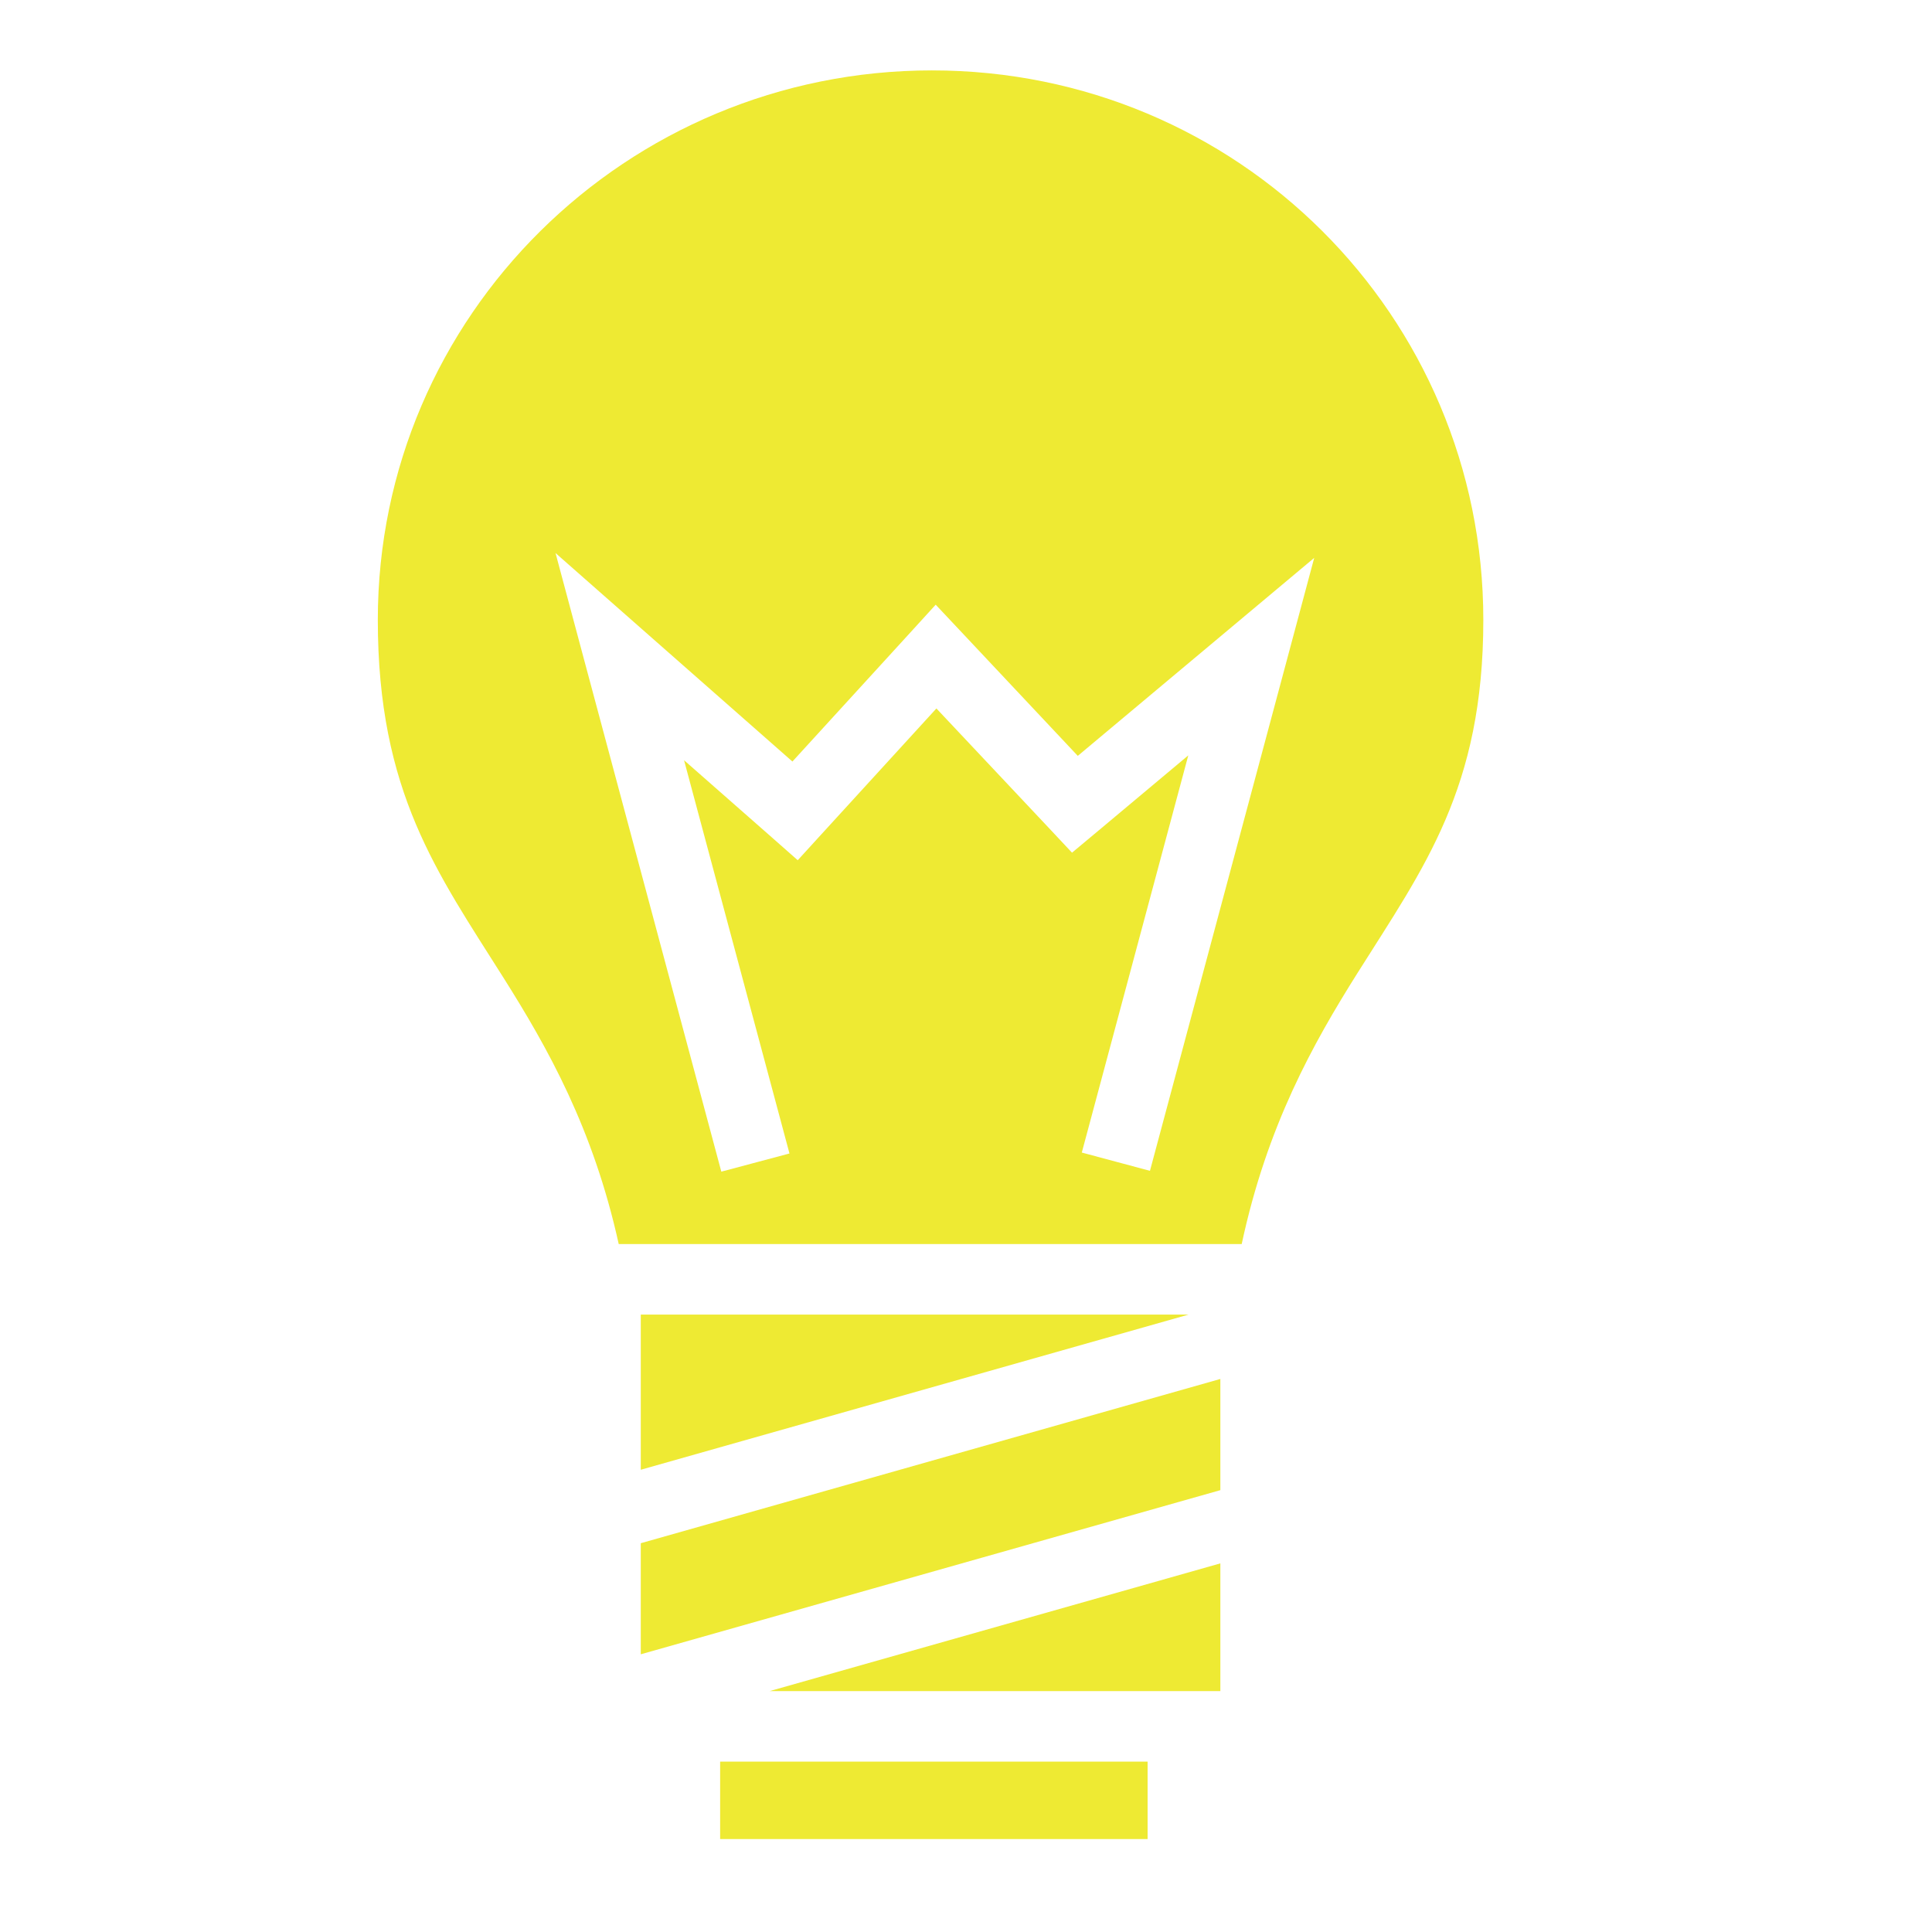
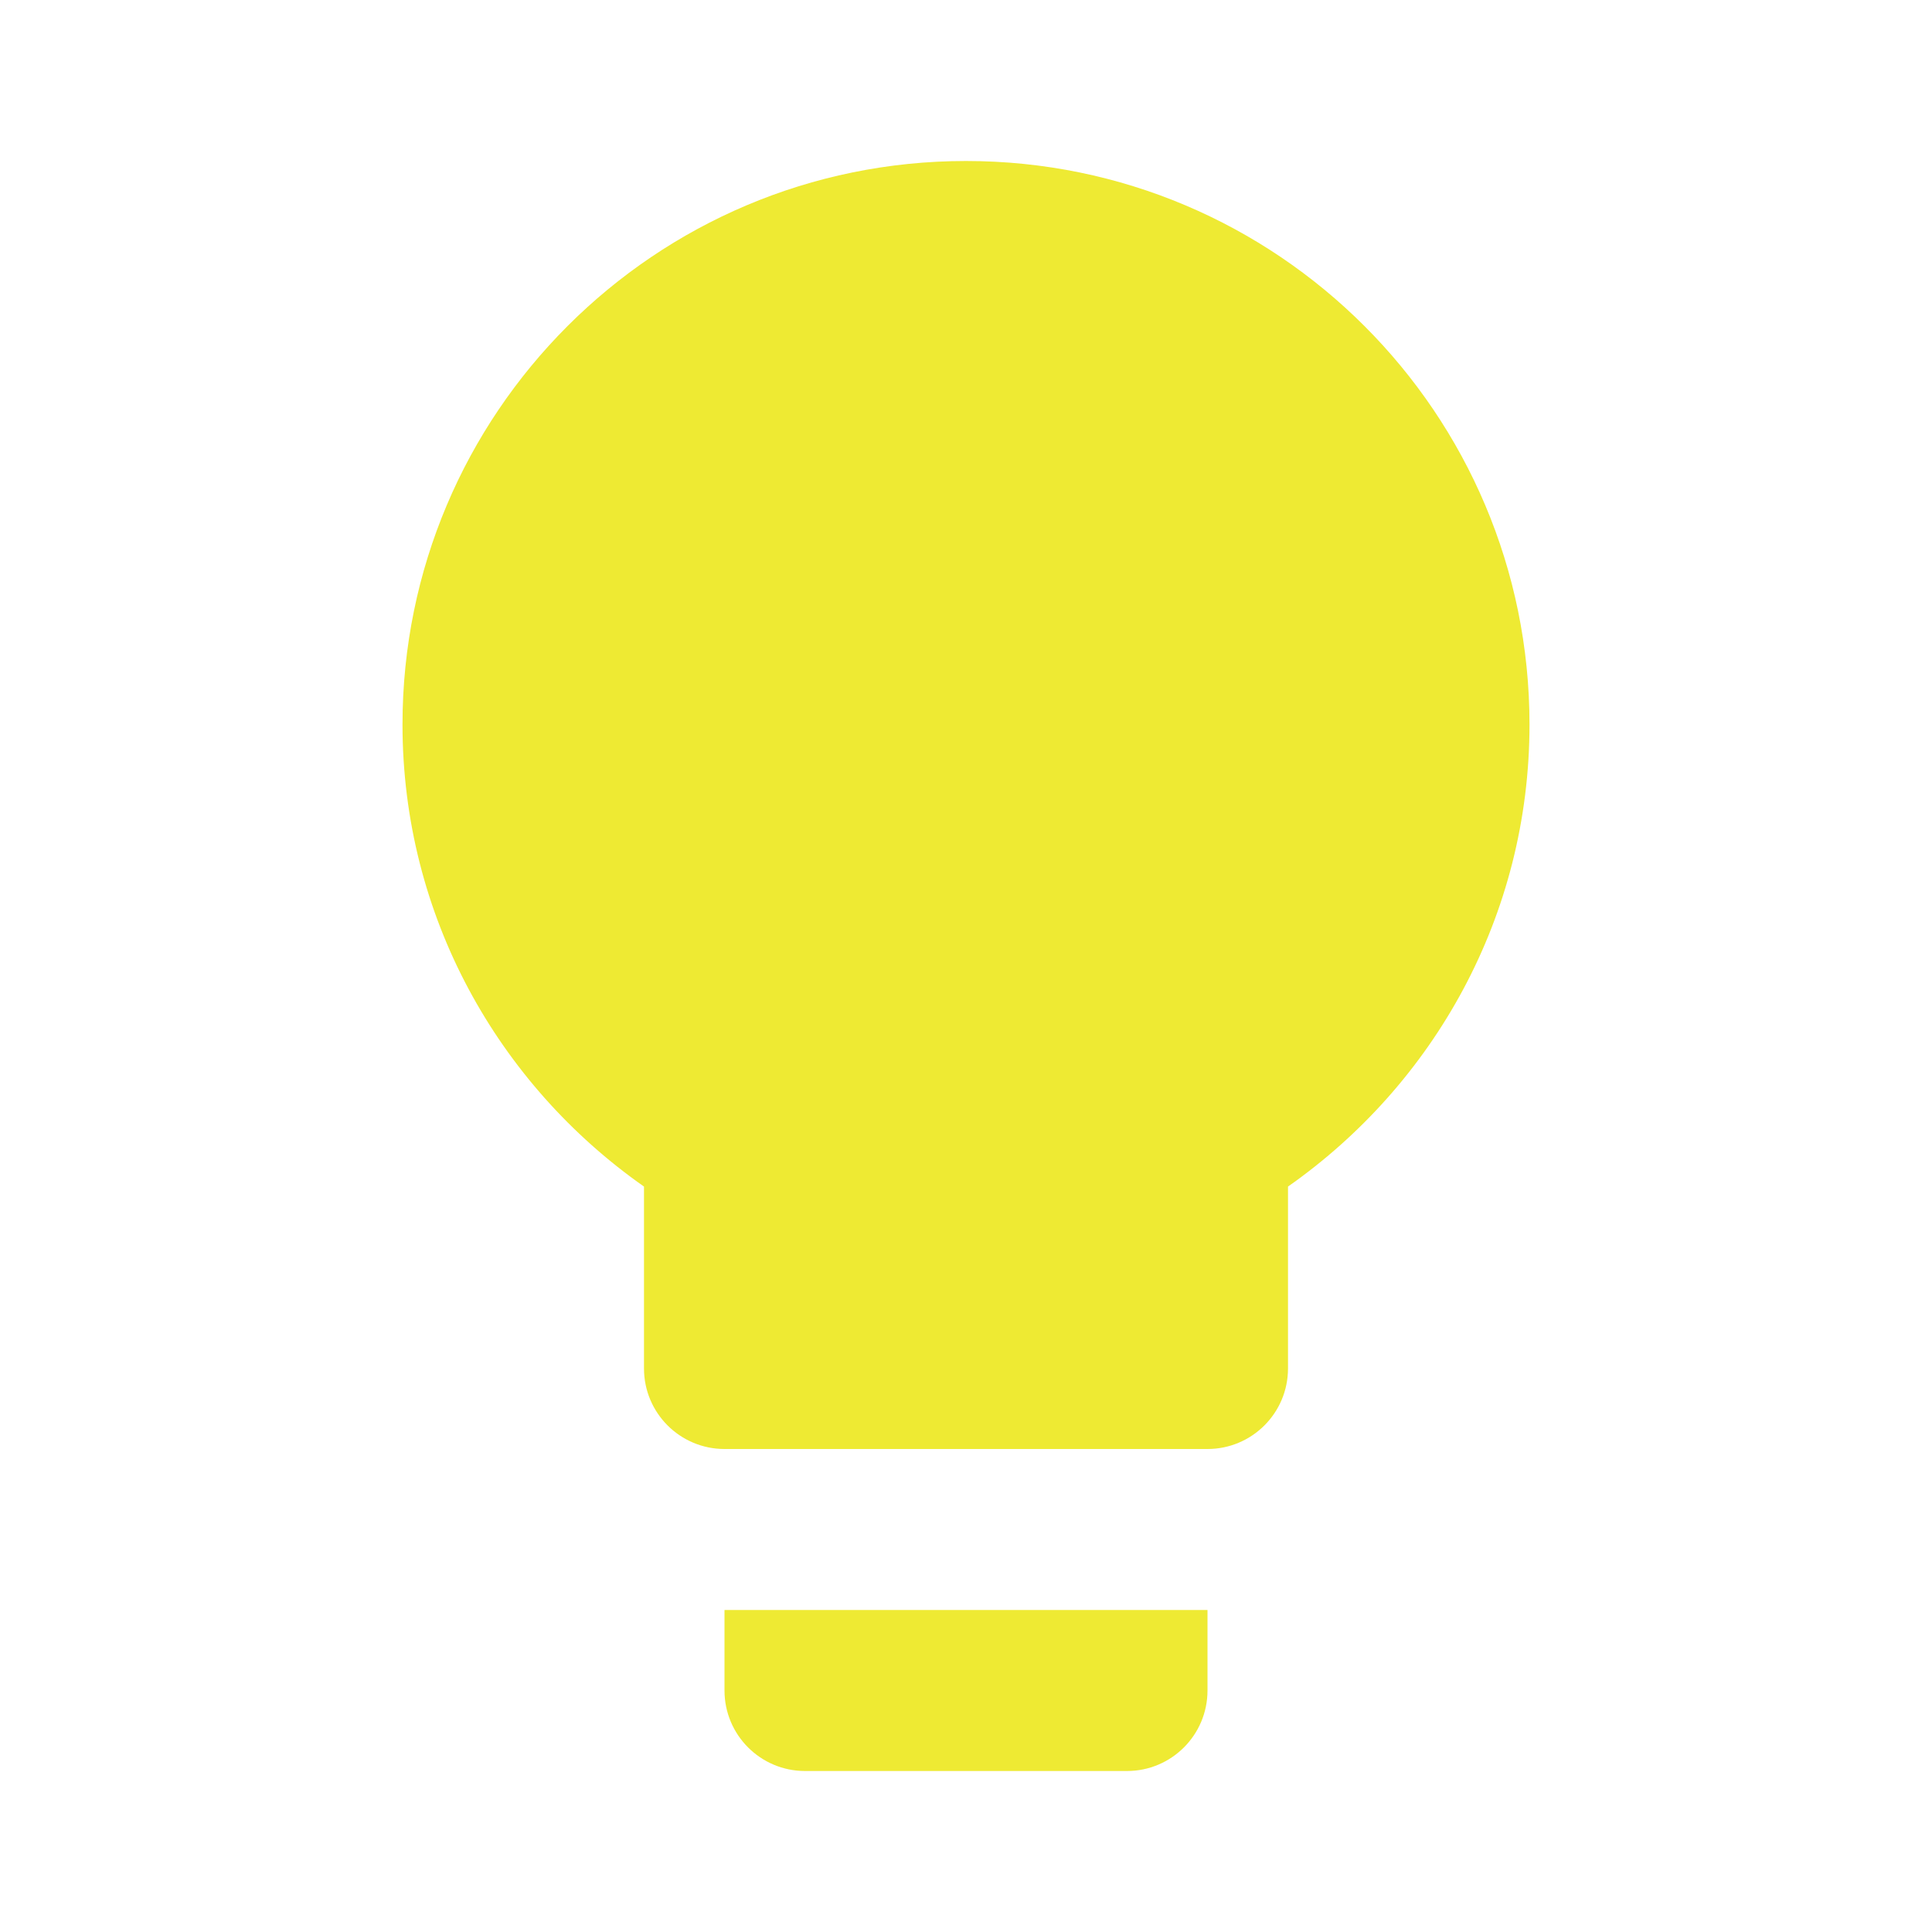
- <svg xmlns="http://www.w3.org/2000/svg" viewBox="0 0 512 512" style="height: 512px; width: 512px;">
-   <g class="" transform="translate(0,0)" style="">
-     <path d="M247 18.656c-80.965 0-146.875 65.02-146.875 145.625 0 45.63 15.758 67 33.313 94.845 11.706 18.57 23.767 39.91 30.53 70.563h165.095c6.728-31.387 18.91-53.12 30.718-71.875 17.58-27.92 33.314-48.912 33.314-93.532 0-80.66-65.127-145.624-146.094-145.624zm-99.78 127.906L170.437 167 210 201.813l31.188-34.125 6.78-7.438 6.907 7.344 30.75 32.72 39.97-33.47 22.686-19-7.655 28.594L304.75 310.28l-18.063-4.842 28.22-105.25-24.032 20.125-6.78 5.656-6.033-6.44-29.906-31.78-30.562 33.438-6.188 6.78-6.875-6.062-23.25-20.437 27.94 104.218-18.064 4.812-35.937-134.063-8-29.875zm22.593 201.813V389.5L315 348.375H169.812zm153.593 17.063l-153.594 43.53v29.438l153.594-43.5v-29.47zm0 48.875L203.97 448.156h119.436v-33.844zm-132.562 52.53v20.533h113.282v-20.53h-113.28z" fill="#eeea33" fill-opacity="1" />
-   </g>
+ <svg xmlns="http://www.w3.org/2000/svg" version="1.1" width="24" height="24" viewBox="0 0 24 24">
+   <path fill="#eeea33" d="M12,2A7,7 0 0,0 5,9C5,11.38 6.19,13.47 8,14.74V17A1,1 0 0,0 9,18H15A1,1 0 0,0 16,17V14.74C17.81,13.47 19,11.38 19,9A7,7 0 0,0 12,2M9,21A1,1 0 0,0 10,22H14A1,1 0 0,0 15,21V20H9V21Z" />
</svg>
